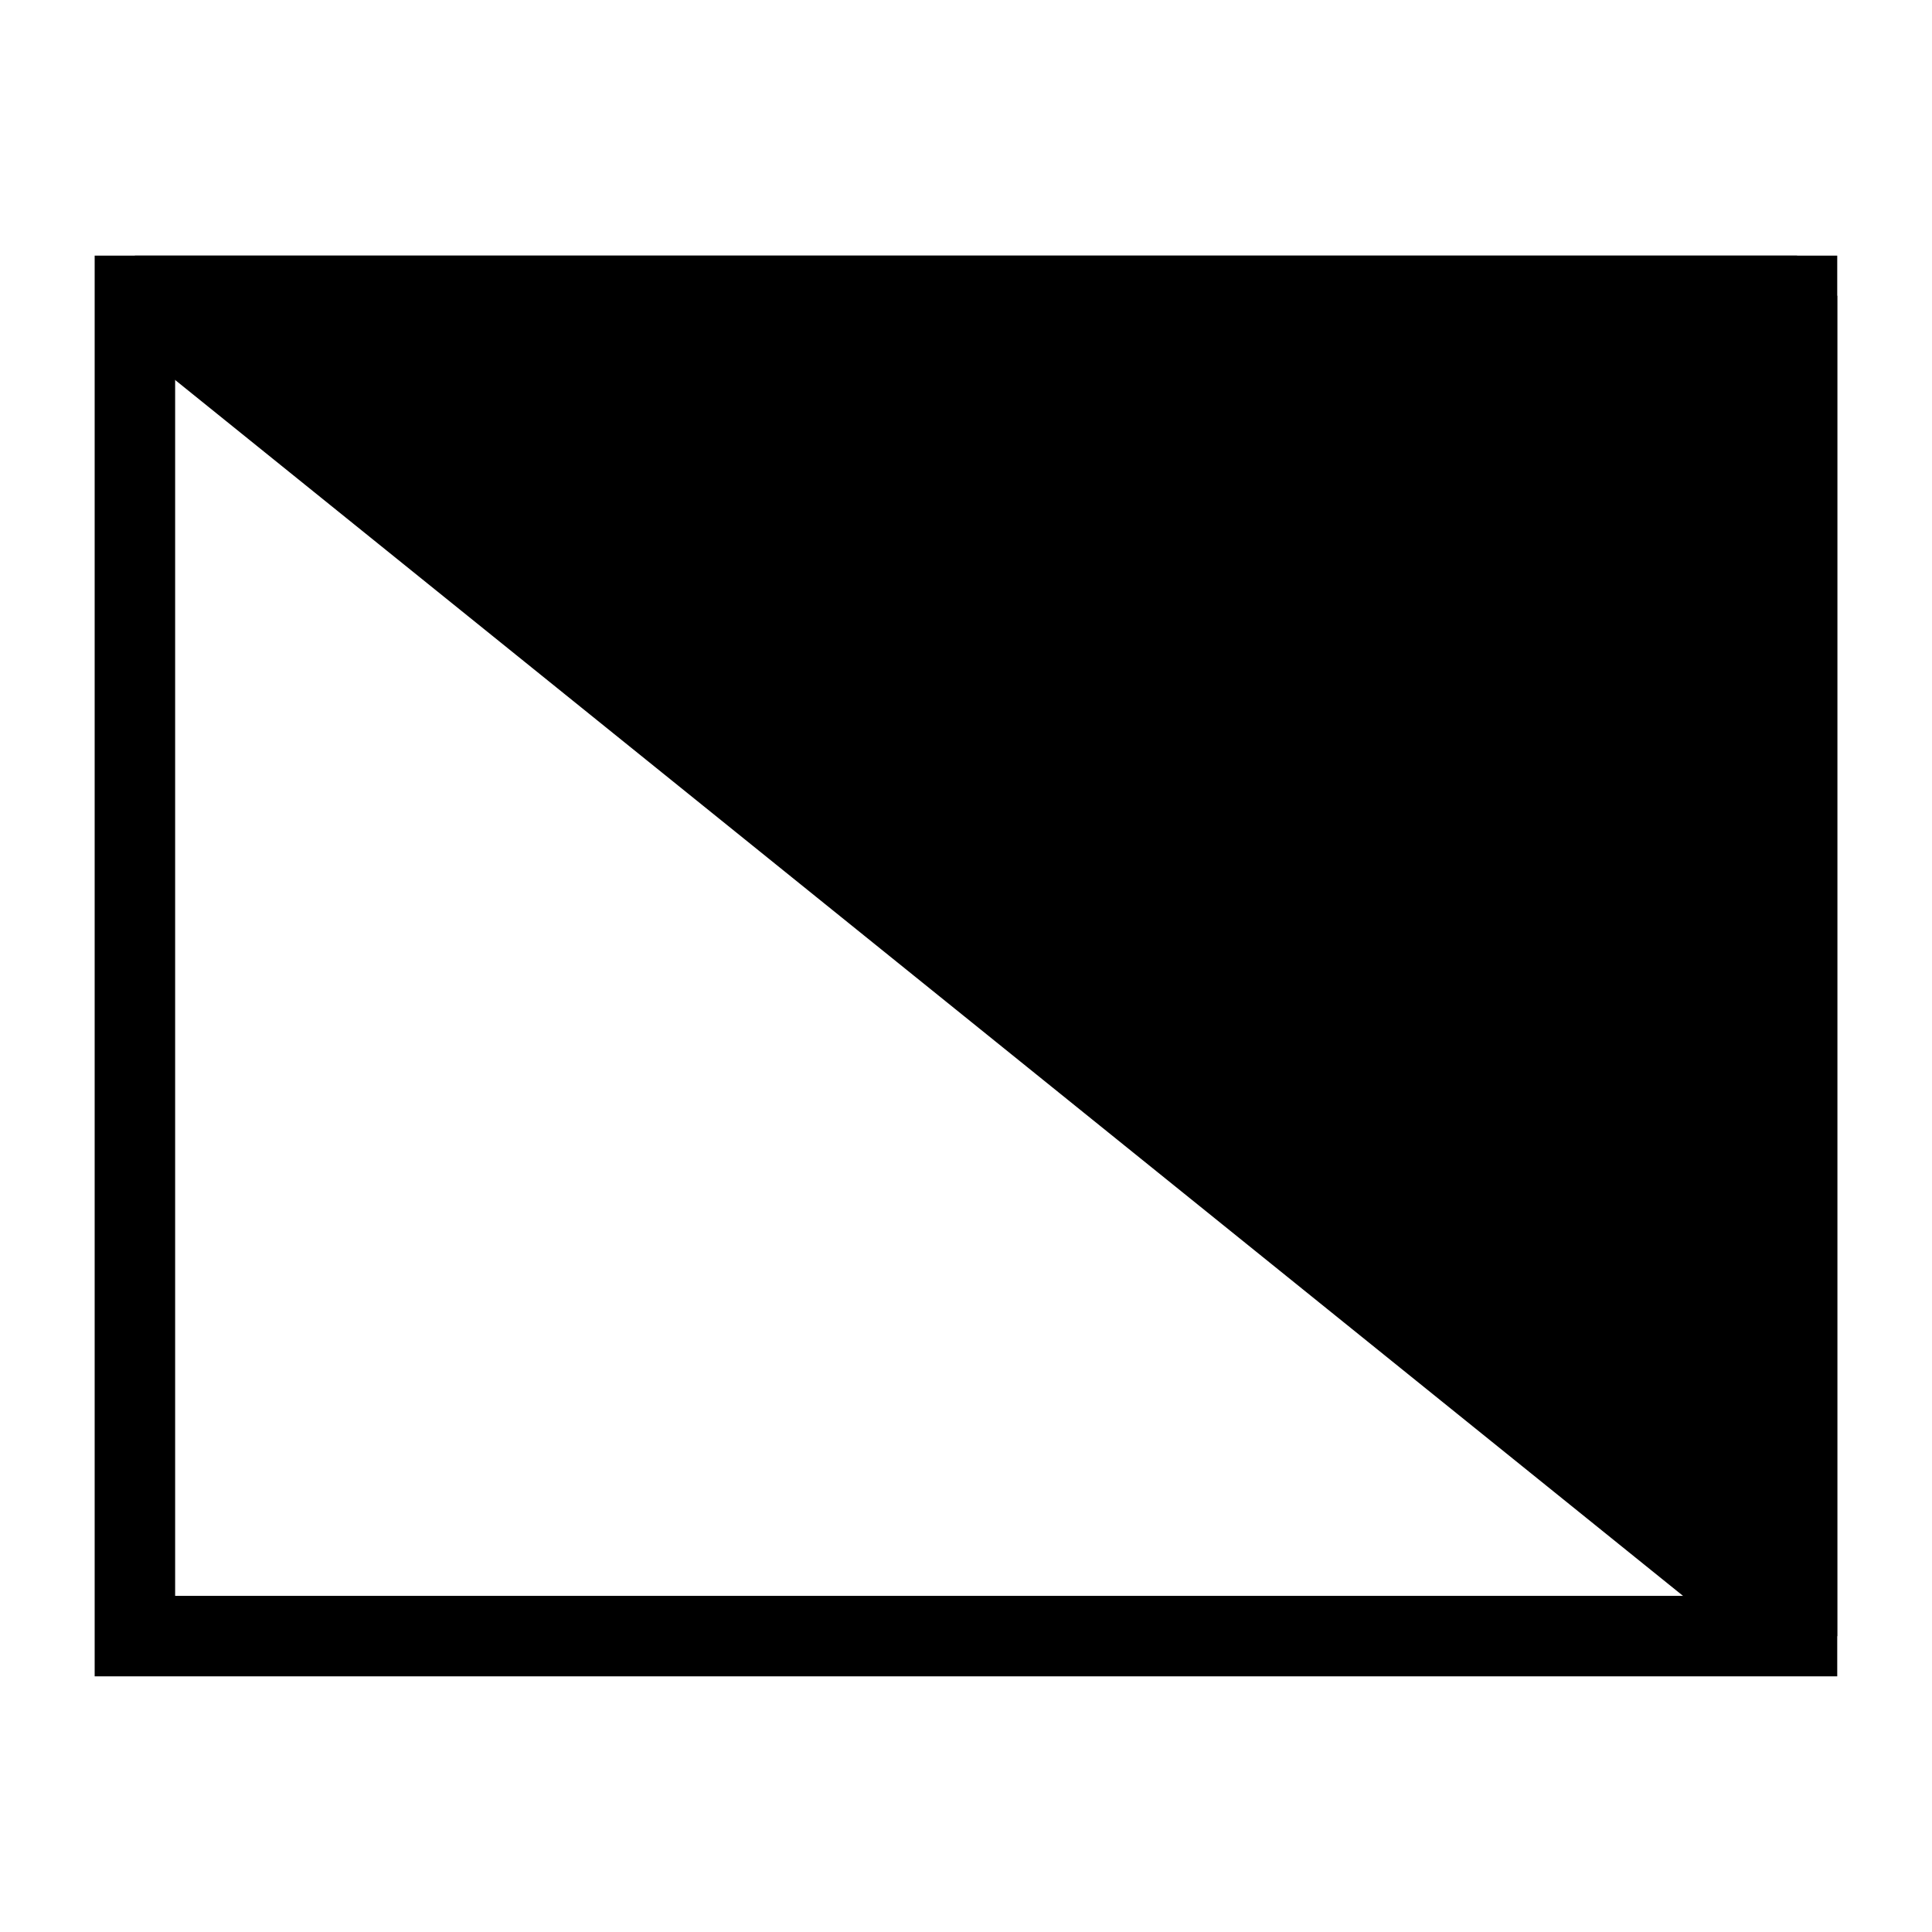
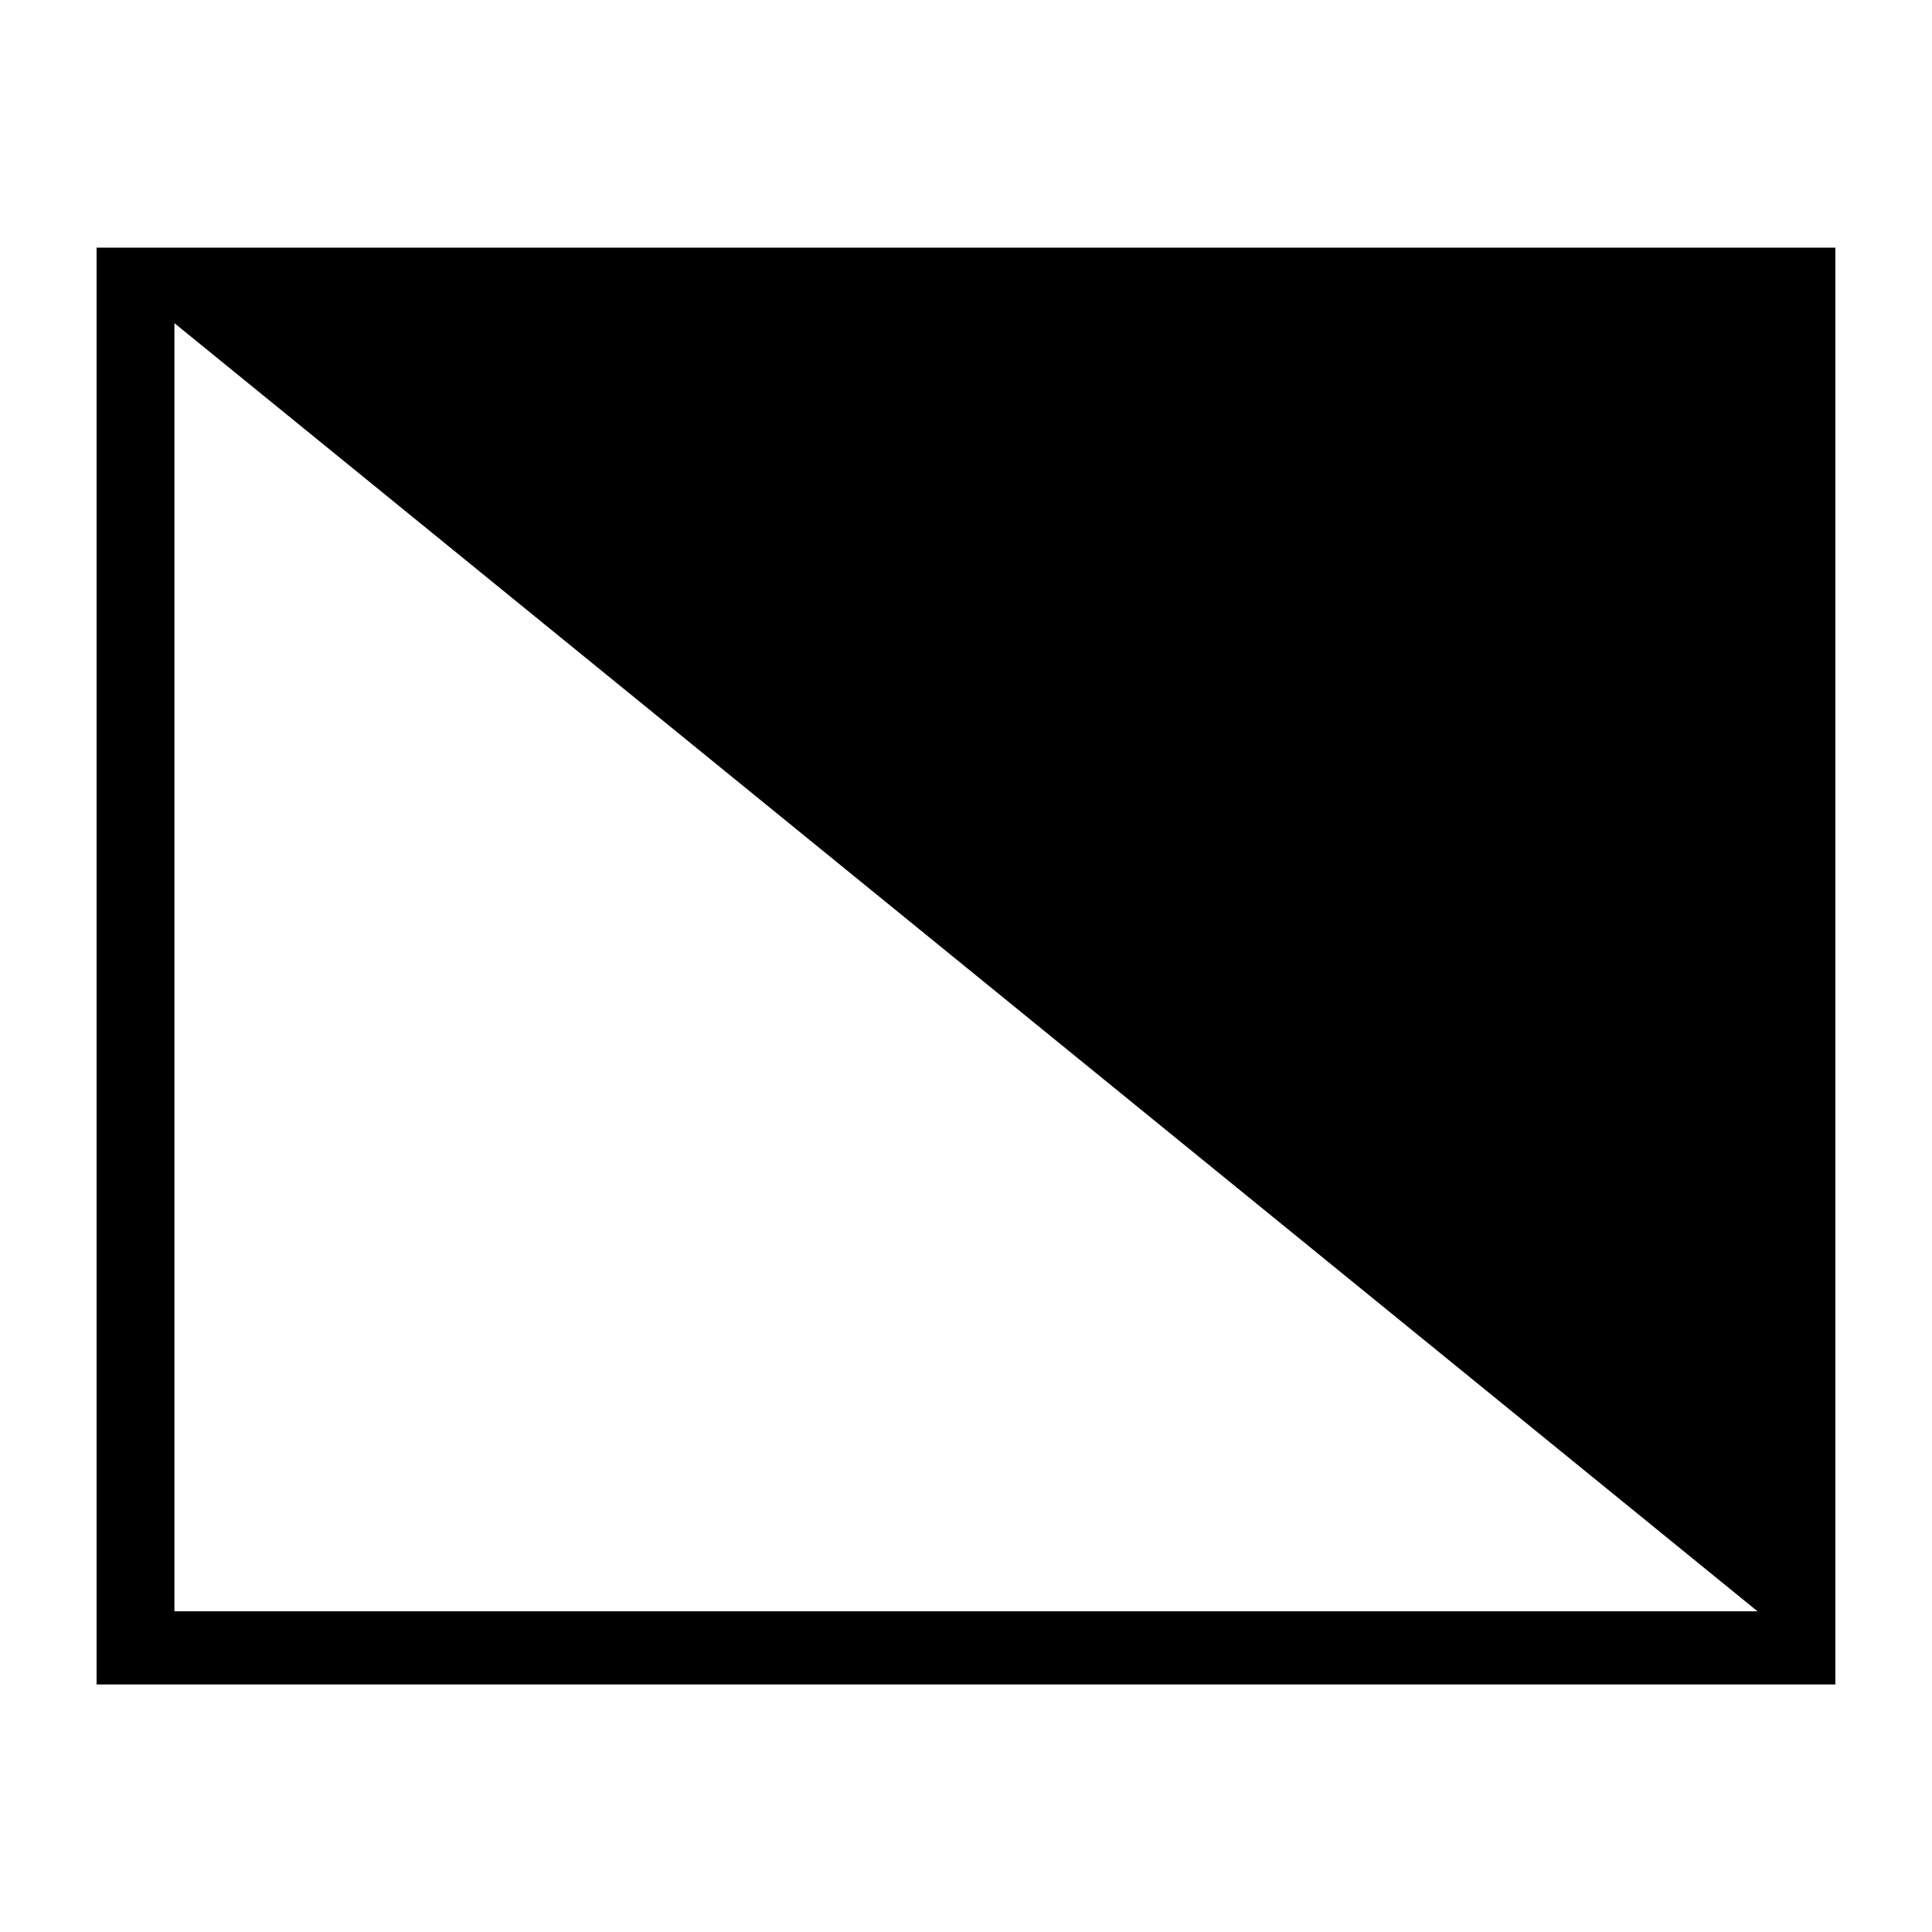
- <svg xmlns="http://www.w3.org/2000/svg" width="1000" height="1000" id="svg3446" version="1.1">
-   <defs id="defs3448" />
+ <svg xmlns="http://www.w3.org/2000/svg" width="1000" height="1000" id="svg3888" version="1.1">
+   <defs id="defs3890" />
  <g id="layer1" transform="translate(0,-52.36218)">
-     <g style="display:inline" id="g4254" transform="matrix(41.64912,0,0,41.64912,3843.608,-19240.099)">
-       <rect y="463.219" x="-92.28" height="24" width="24" id="rect4256" style="fill:none;stroke:none" />
-       <path style="fill:none;stroke:#000000;stroke-width:1" d="m -90.609,466.891 0,16.656 20.656,0 0,-16.656 z" id="path4258" />
-       <path id="path4260" d="m -90.609,466.891 20.656,16.656 0,-16.656 z" style="fill:#000000;stroke:#000000;stroke-width:1;stroke-linejoin:bevel" />
+     <g style="display:inline" id="g3582" transform="matrix(40.88702,0,0,40.88702,2575.176,-58573.169)">
+       <g style="display:inline" id="g4458" transform="matrix(1.019068,0,0,1.019068,-293.9284,1019.607)">
+         <g id="g4446">
+           <g style="display:inline" id="g3835" transform="translate(-7.54504,-739.6259)">
+             <g id="g3839" transform="matrix(0.9378562,0,0,0.8909608,14.61996,127.3796)">
+               <path id="path3841" transform="matrix(1,0,0,1.052635,0.7203822,1020.313)" d="m 234.656,120.219 0,19.031 23.031,0 0,-19.031 -23.031,0 z m 1.031,1 20.969,17.062 -20.969,0 0,-17.062 z" style="font-size:medium;font-style:normal;font-variant:normal;font-weight:normal;font-stretch:normal;text-indent:0;text-align:start;text-decoration:none;line-height:normal;letter-spacing:normal;word-spacing:normal;text-transform:none;direction:ltr;block-progression:tb;writing-mode:lr-tb;text-anchor:start;baseline-shift:baseline;color:#000000;fill:#000000;fill-opacity:1;stroke:none;stroke-width:1.026;marker:none;visibility:visible;display:inline;overflow:visible;enable-background:accumulate;font-family:Sans;-inkscape-font-specification:Sans" />
+             </g>
+           </g>
+         </g>
+       </g>
    </g>
  </g>
</svg>
